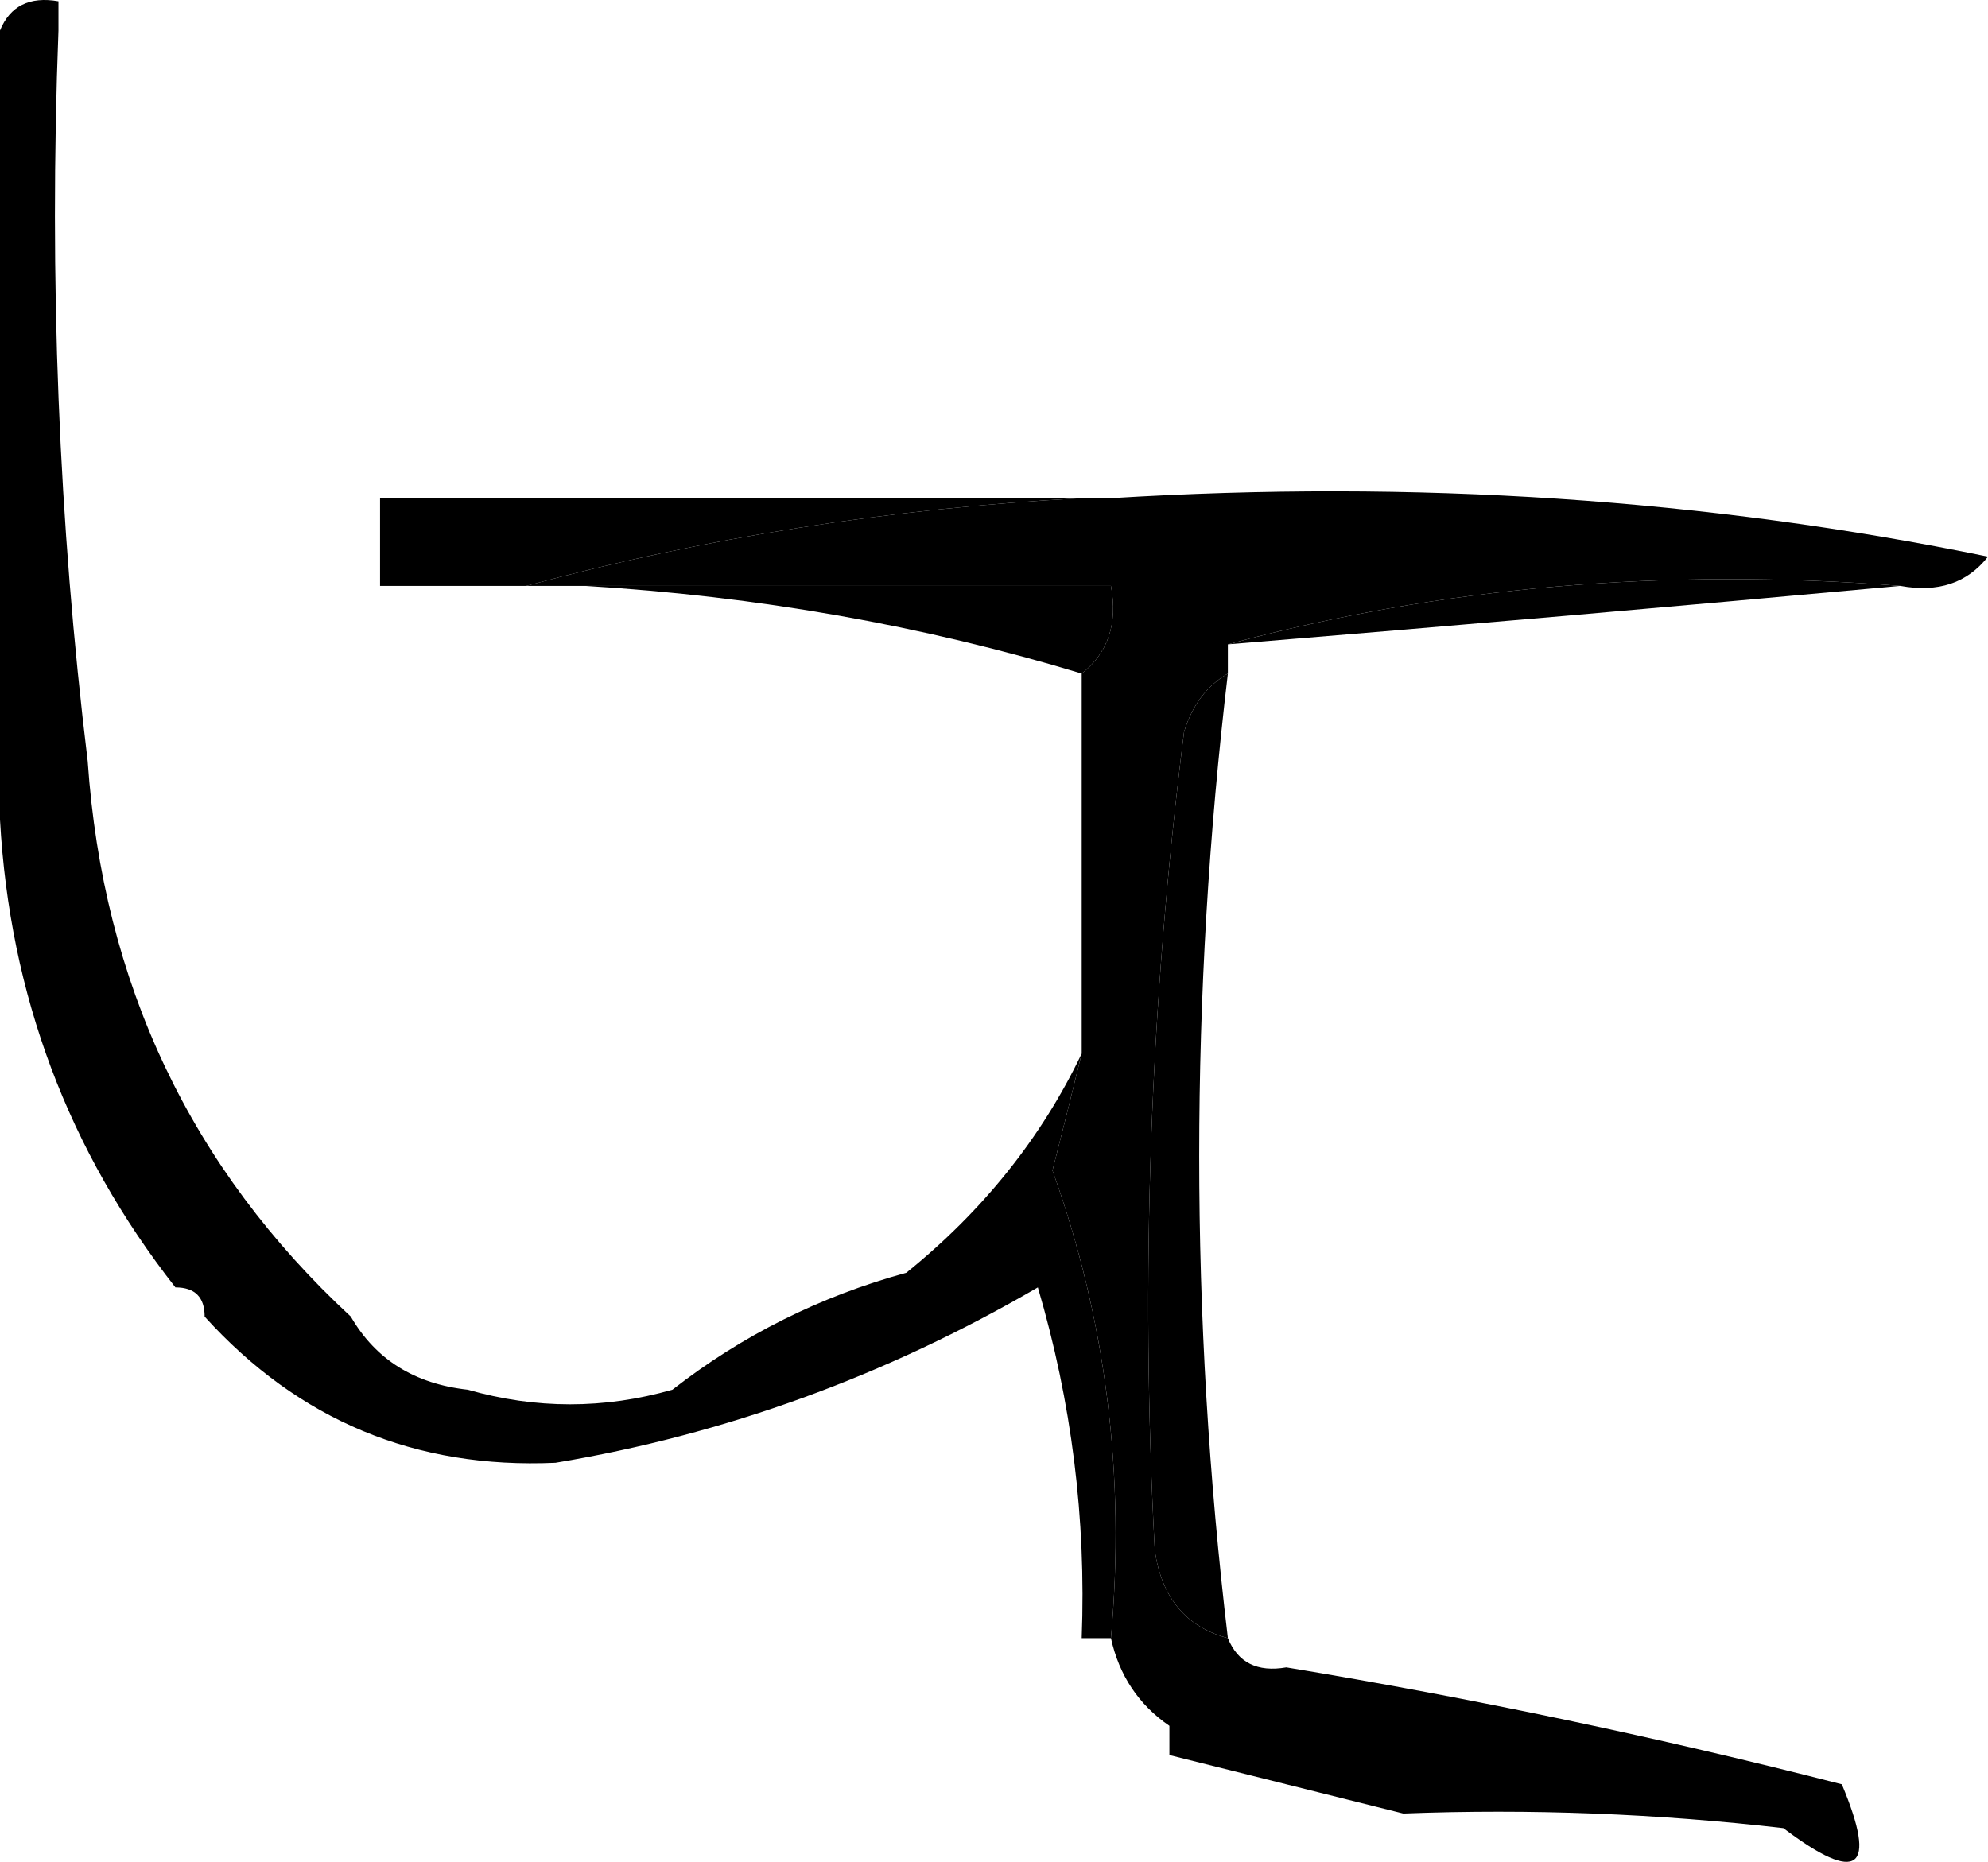
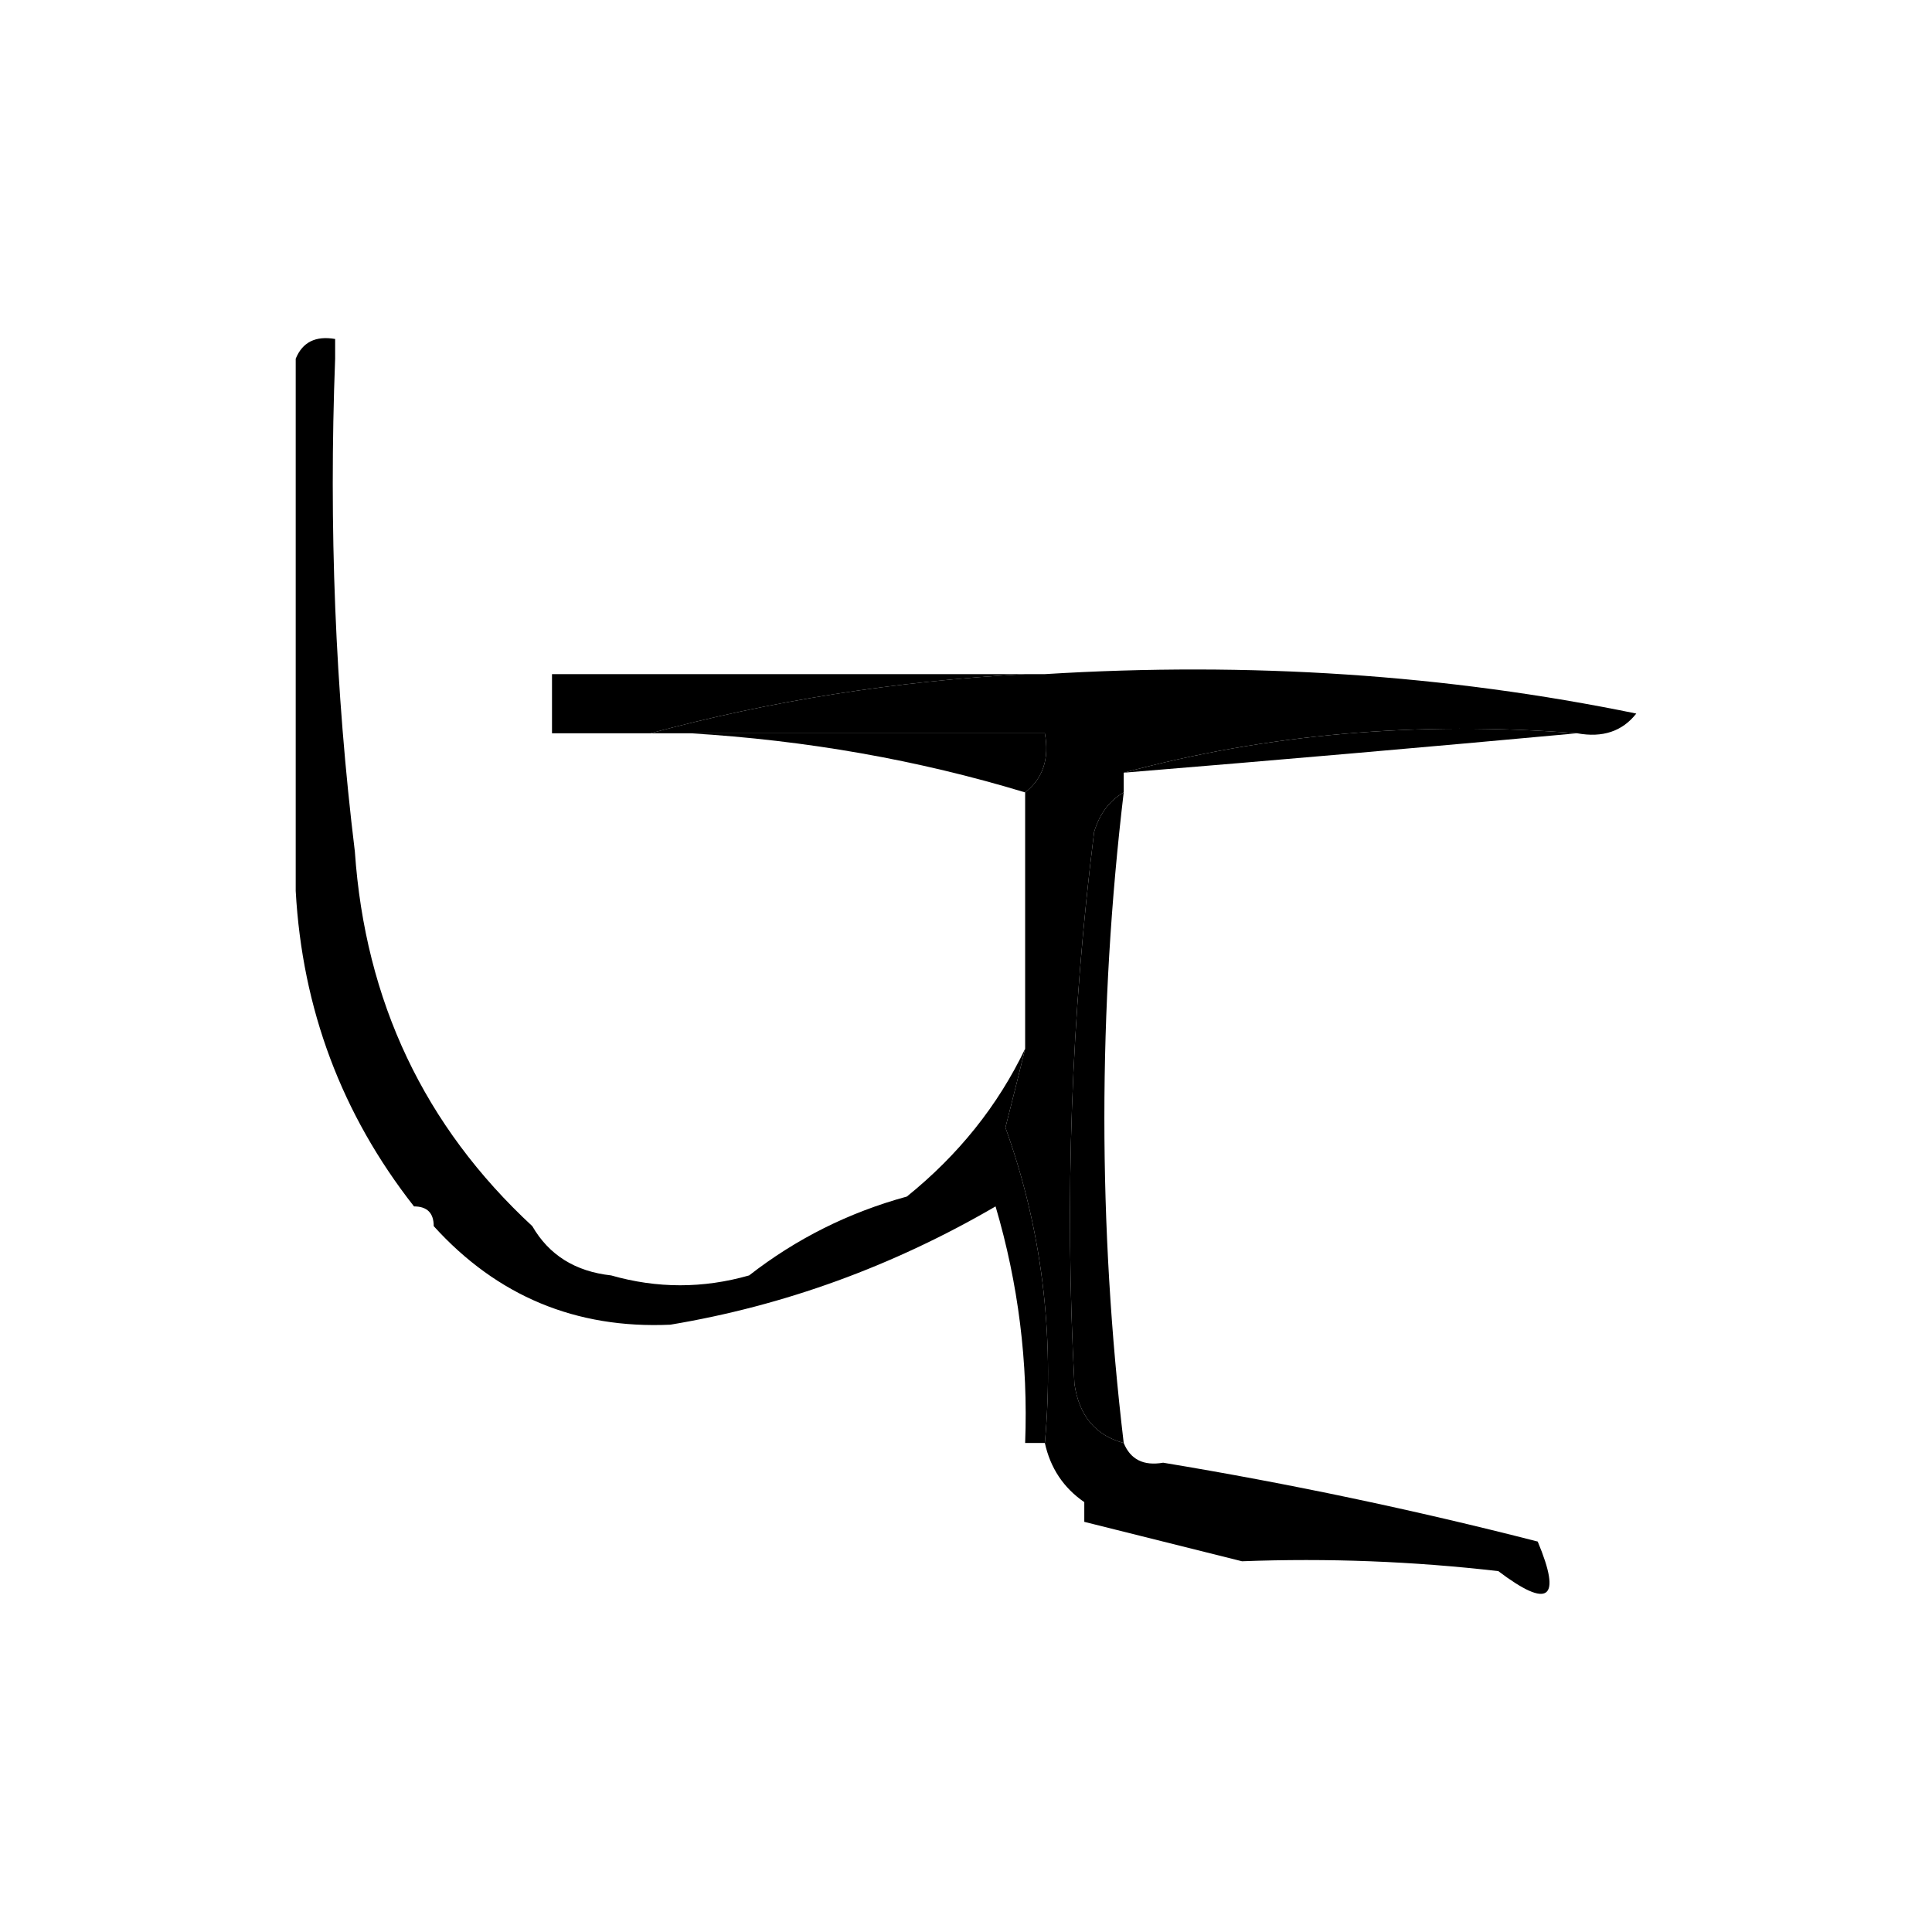
- <svg xmlns="http://www.w3.org/2000/svg" version="1.1" width="68" height="63.697" viewBox="-8 -17 68 63.697" id="svg1">
+ <svg xmlns="http://www.w3.org/2000/svg" version="1.1" width="98.0" height="98.0" viewBox="-23.0 -34.151 98.0 98.0" id="svg1">
  <defs id="defs1" />
  <g id="tu" transform="translate(-485.5,-536.4561)">
    <g id="g723" style="fill:#000000" transform="translate(6)">
      <path style="opacity:1;fill:#000000" fill="#353239" d="m 508.5,536.5 c -6.565,0.351 -12.899,1.351 -19,3 -1.667,0 -3.333,0 -5,0 0,-1 0,-2 0,-3 8,0 16,0 24,0 z" id="path723" />
    </g>
    <g id="g727" style="fill:#000000" transform="translate(6)">
      <path style="opacity:1;fill:#000000" fill="#161323" d="m 508.5,536.5 c 0.333,0 0.667,0 1,0 10.389,-0.641 20.389,0.026 30,2 -0.709,0.904 -1.709,1.237 -3,1 -8.073,-0.632 -15.74,0.035 -23,2 0,0.333 0,0.667 0,1 -0.722,0.418 -1.222,1.084 -1.5,2 -1.166,9.312 -1.499,18.646 -1,28 0.236,1.619 1.069,2.619 2.5,3 0.342,0.838 1.008,1.172 2,1 6.4,1.06 12.734,2.393 19,4 1.23,2.935 0.563,3.435 -2,1.5 -4.321,-0.499 -8.654,-0.666 -13,-0.5 -2.667,-0.667 -5.333,-1.333 -8,-2 0,-0.333 0,-0.667 0,-1 -1.051,-0.722 -1.718,-1.722 -2,-3 0.499,-5.569 -0.168,-10.903 -2,-16 0.346,-1.349 0.679,-2.683 1,-4 0,-4.333 0,-8.667 0,-13 0.904,-0.709 1.237,-1.709 1,-3 -6,0 -12,0 -18,0 -0.667,0 -1.333,0 -2,0 6.101,-1.649 12.435,-2.649 19,-3 z" id="path727" />
    </g>
    <g id="g734" style="fill:#000000" transform="translate(6)">
      <path style="opacity:1;fill:#000000" fill="#3b3747" d="m 491.5,539.5 c 6,0 12,0 18,0 0.237,1.291 -0.096,2.291 -1,3 -5.427,-1.646 -11.094,-2.646 -17,-3 z" id="path734" />
    </g>
    <g id="g735" style="fill:#000000" transform="translate(6)">
      <path style="opacity:1;fill:#000000" fill="#676369" d="m 536.5,539.5 c -7.567,0.696 -15.234,1.363 -23,2 7.26,-1.965 14.927,-2.632 23,-2 z" id="path735" />
    </g>
    <g id="g754" style="fill:#000000" transform="translate(6)">
      <path style="opacity:1;fill:#000000" fill="#6c676e" d="m 513.5,542.5 c -1.308,11.007 -1.308,22.007 0,33 -1.431,-0.381 -2.264,-1.381 -2.5,-3 -0.499,-9.354 -0.166,-18.688 1,-28 0.278,-0.916 0.778,-1.582 1.5,-2 z" id="path754" />
    </g>
    <g id="g757" style="fill:#000000" transform="translate(6)">
      <path style="opacity:1;fill:#000000" fill="#211b2b" d="m 473.5,519.5 c 0,0.333 0,0.667 0,1 -0.326,8.517 0.007,16.85 1,25 0.522,7.593 3.522,13.927 9,19 0.847,1.466 2.18,2.3 4,2.5 2.333,0.667 4.667,0.667 7,0 2.388,-1.861 5.054,-3.194 8,-4 2.621,-2.116 4.621,-4.616 6,-7.5 -0.321,1.317 -0.654,2.651 -1,4 1.832,5.097 2.499,10.431 2,16 -0.333,0 -0.667,0 -1,0 0.156,-4.082 -0.344,-8.082 -1.5,-12 -5.214,3.035 -10.714,5.035 -16.5,6 -4.785,0.215 -8.785,-1.451 -12,-5 0,-0.667 -0.333,-1 -1,-1 -3.668,-4.677 -5.668,-10.01 -6,-16 0,-9 0,-18 0,-27 0.342,-0.838 1.008,-1.172 2,-1 z" id="path757" />
    </g>
  </g>
</svg>
